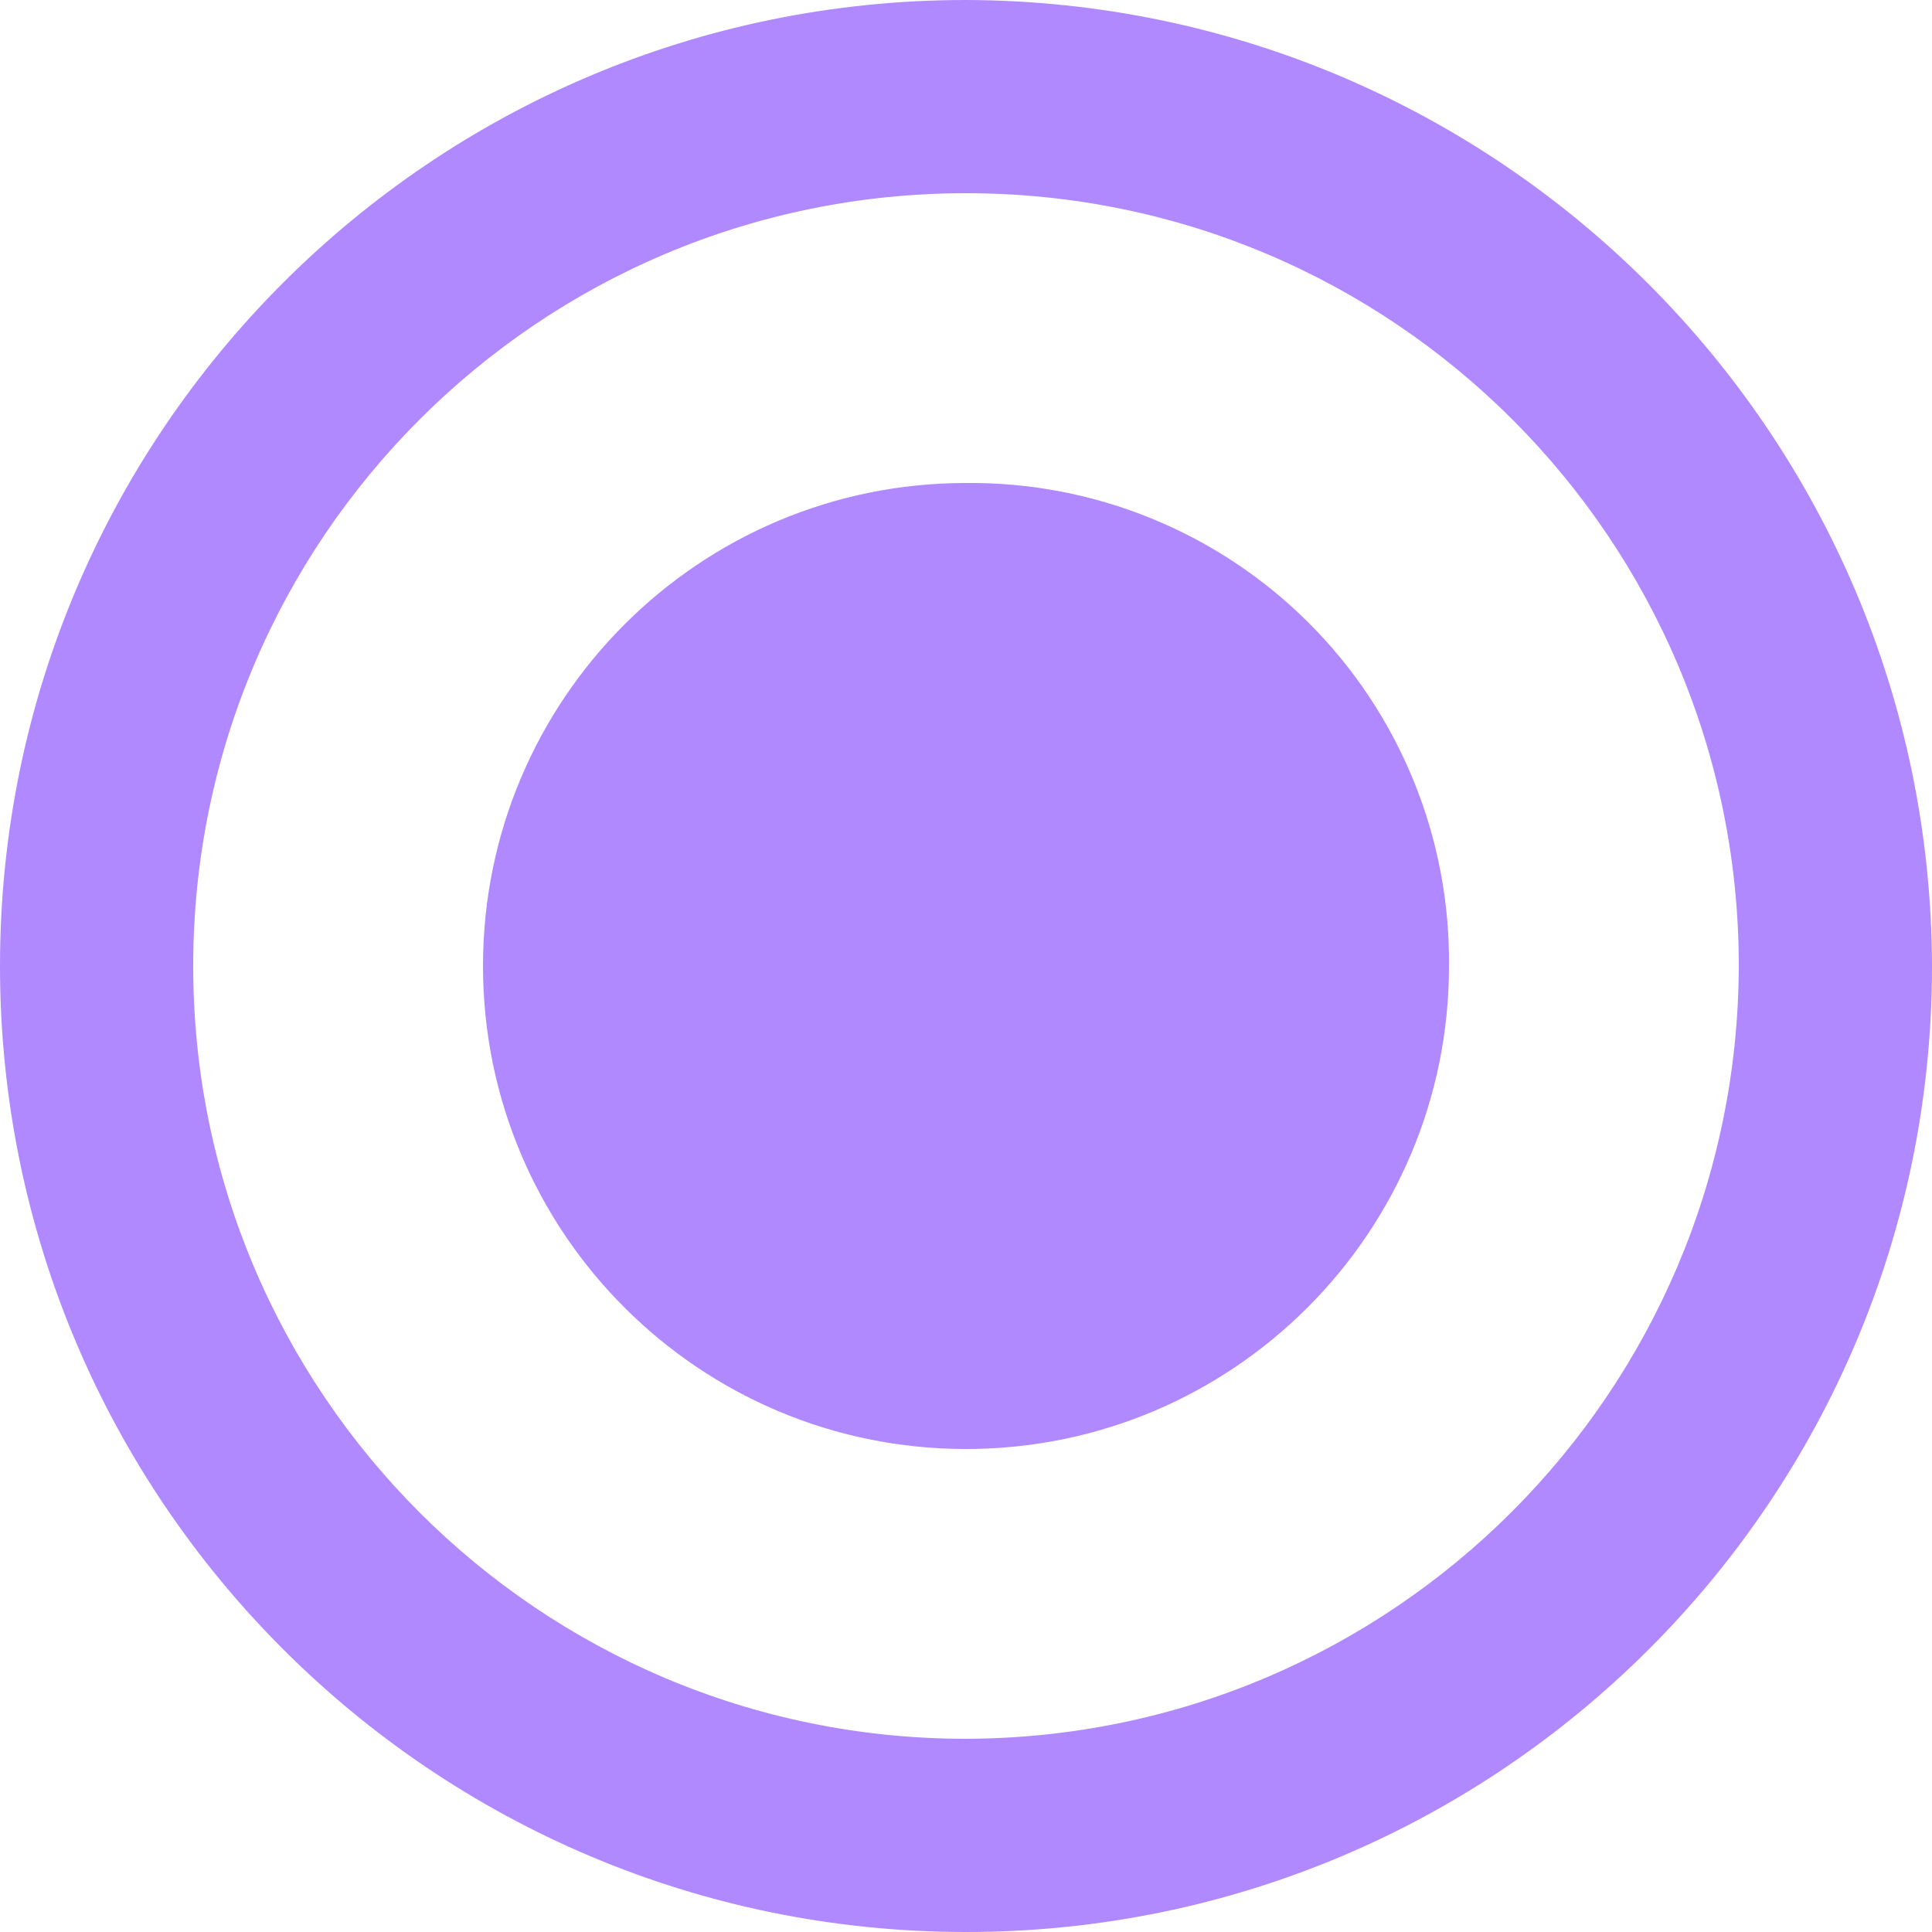
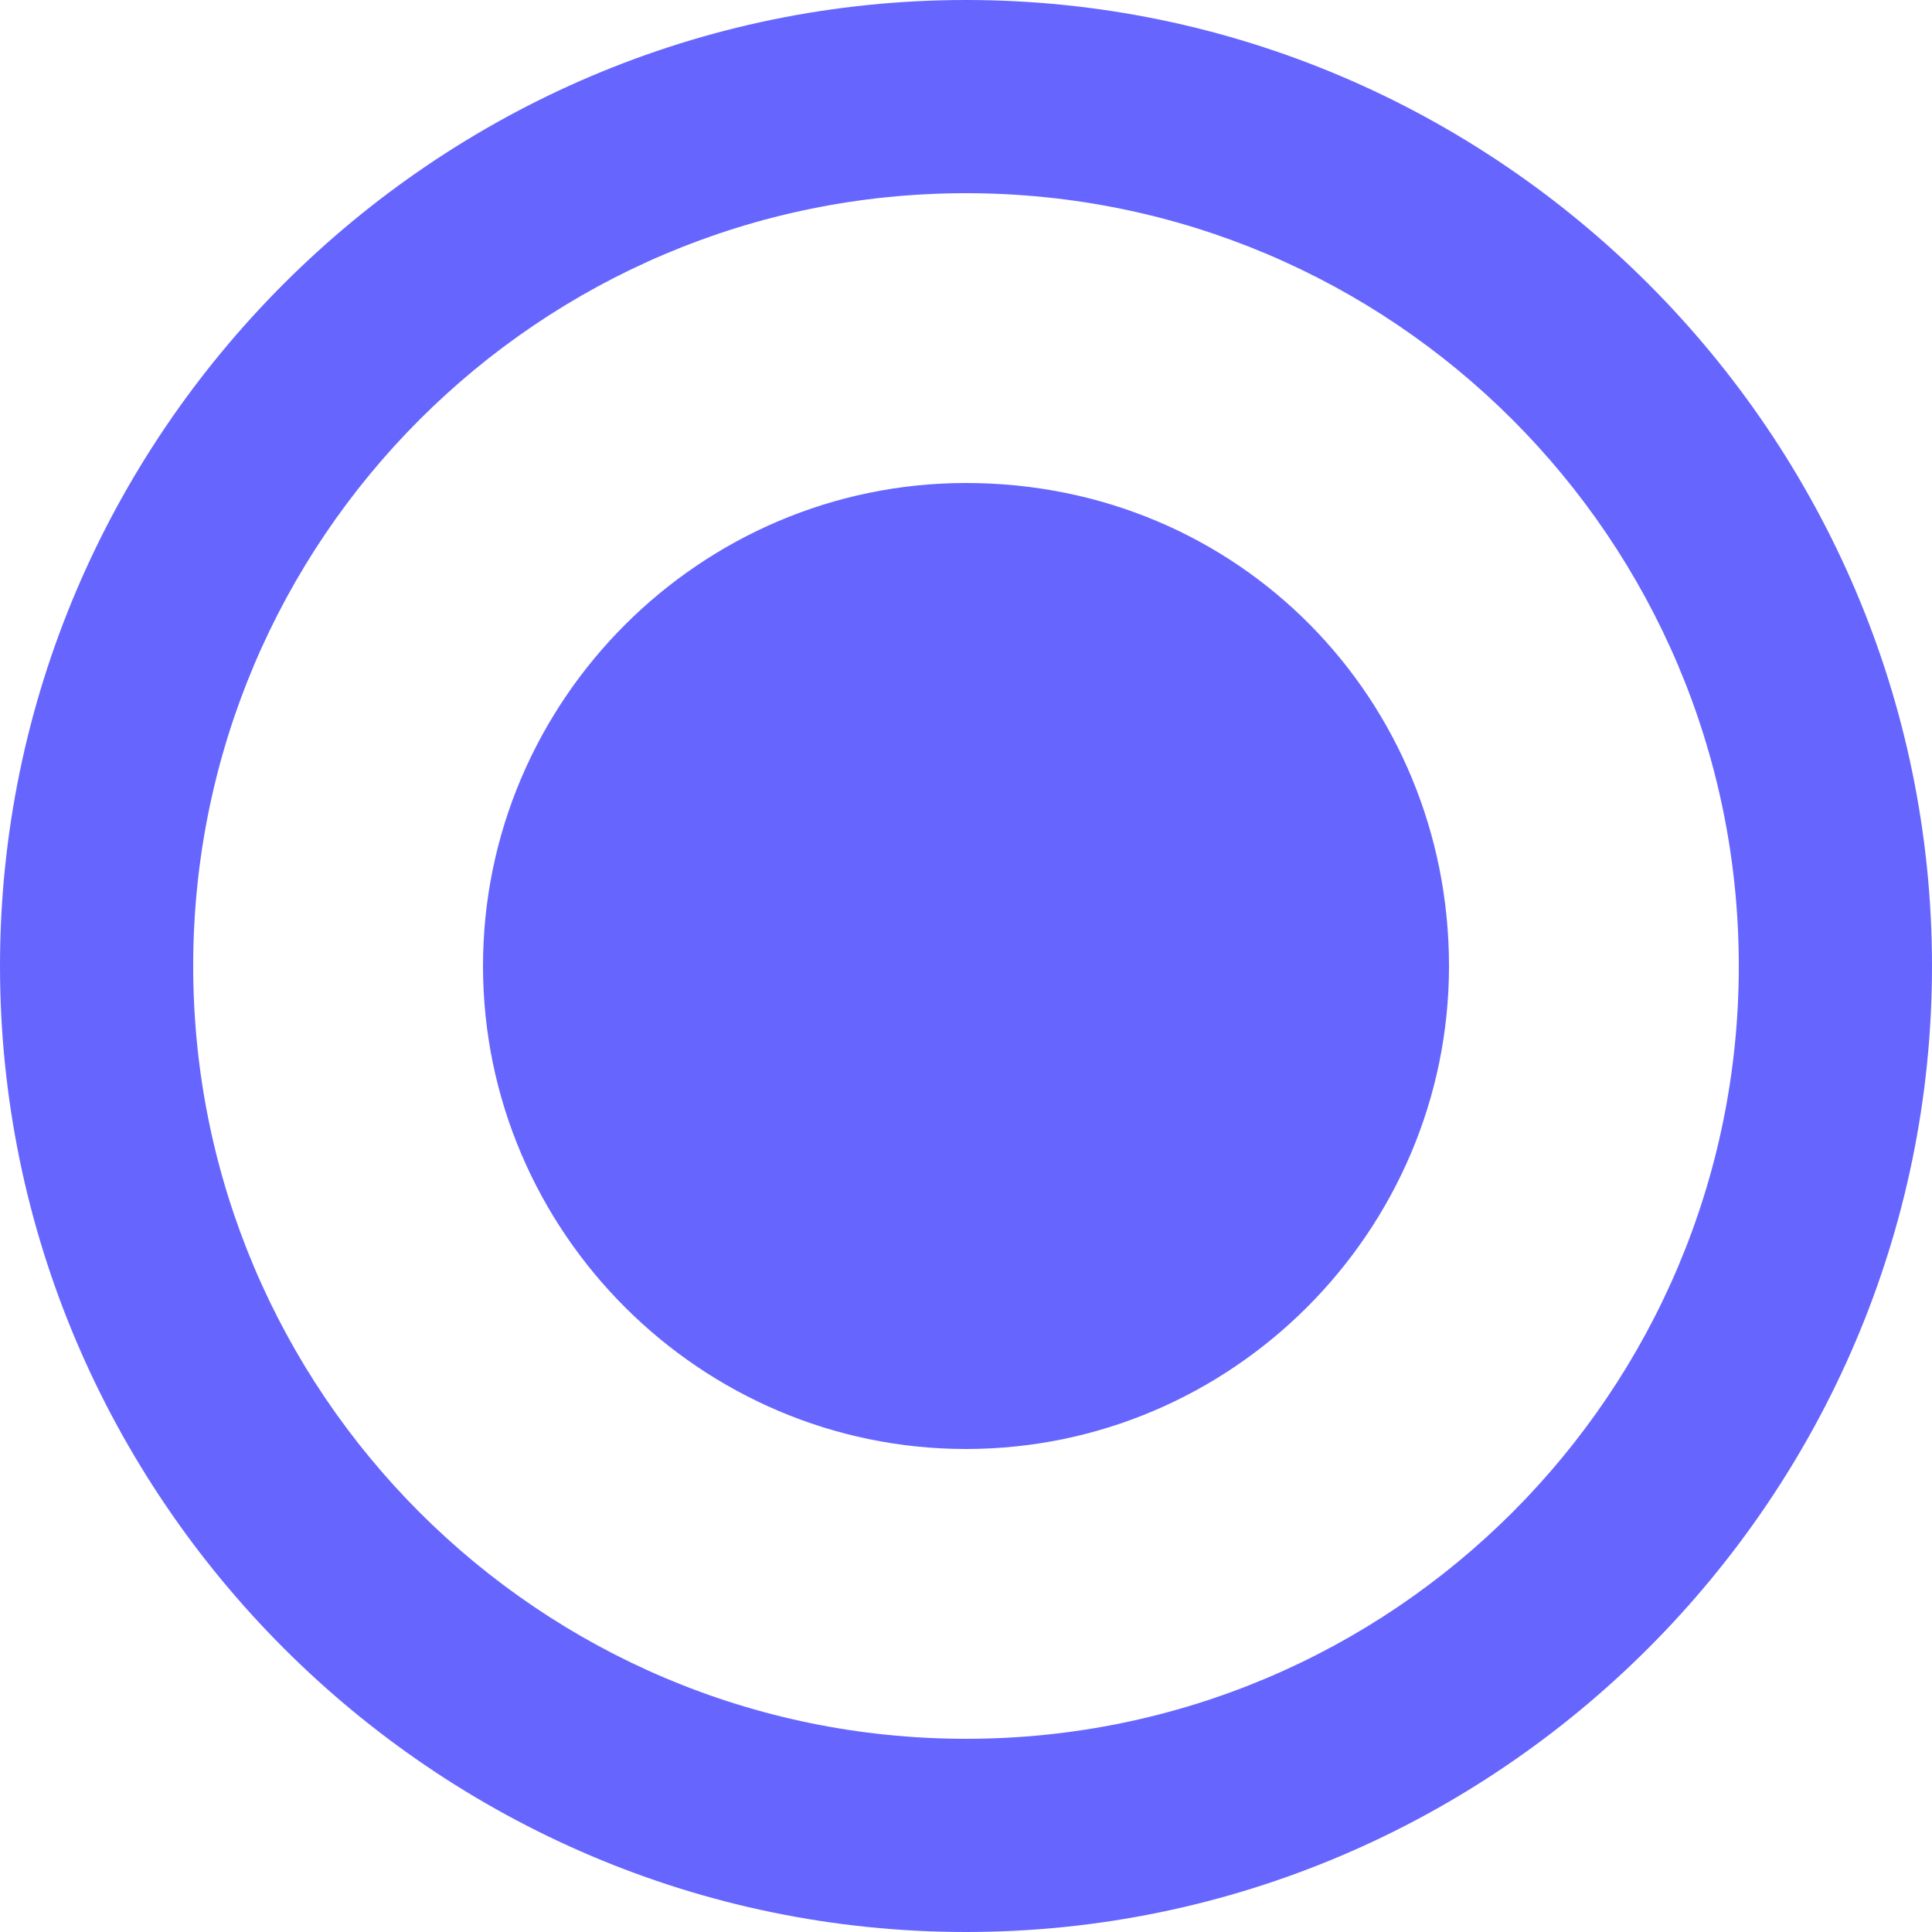
- <svg xmlns="http://www.w3.org/2000/svg" width="24" height="24" viewBox="0 0 24 24">
-   <defs>
-     <style type="text/css">
-             .cls-1{fill:#b088ff;fill-rule:evenodd}
-         </style>
-   </defs>
+ <svg xmlns="http://www.w3.org/2000/svg" version="1.1" id="svg8" x="0px" y="0px" viewBox="0 0 24 24" style="enable-background:new 0 0 24 24;" xml:space="preserve">
+   <defs id="defs8" />
+   <style type="text/css" id="style2">
+ 	.st0{fill-rule:evenodd;clip-rule:evenodd;fill:#2EA1FF;}
+ </style>
  <g id="radiobttom_active" transform="translate(-508 -240)">
-     <path id="radio_on" d="M14 8a6 6 0 1 0 6 6 5.942 5.942 0 0 0-6-6zm0-6a12 12 0 1 0 12 12A12.035 12.035 0 0 0 14 2zm0 21.6a9.6 9.6 0 1 1 9.6-9.6 9.628 9.628 0 0 1-9.6 9.6z" class="cls-1" transform="translate(506 238)" />
+     <path id="radio_on" class="st0" d="M520,246c-3.3,0-6,2.7-6,6s2.7,6,6,6s6-2.7,6-6S523.4,246,520,246L520,246z M520,240   c-6.6,0-12,5.4-12,12s5.4,12,12,12s12-5.4,12-12S526.6,240,520,240z M520,261.6c-5.3,0-9.6-4.3-9.6-9.6s4.3-9.6,9.6-9.6   s9.6,4.3,9.6,9.6C529.6,257.3,525.3,261.6,520,261.6z" style="fill:#6666ff;fill-opacity:1" />
  </g>
</svg>
